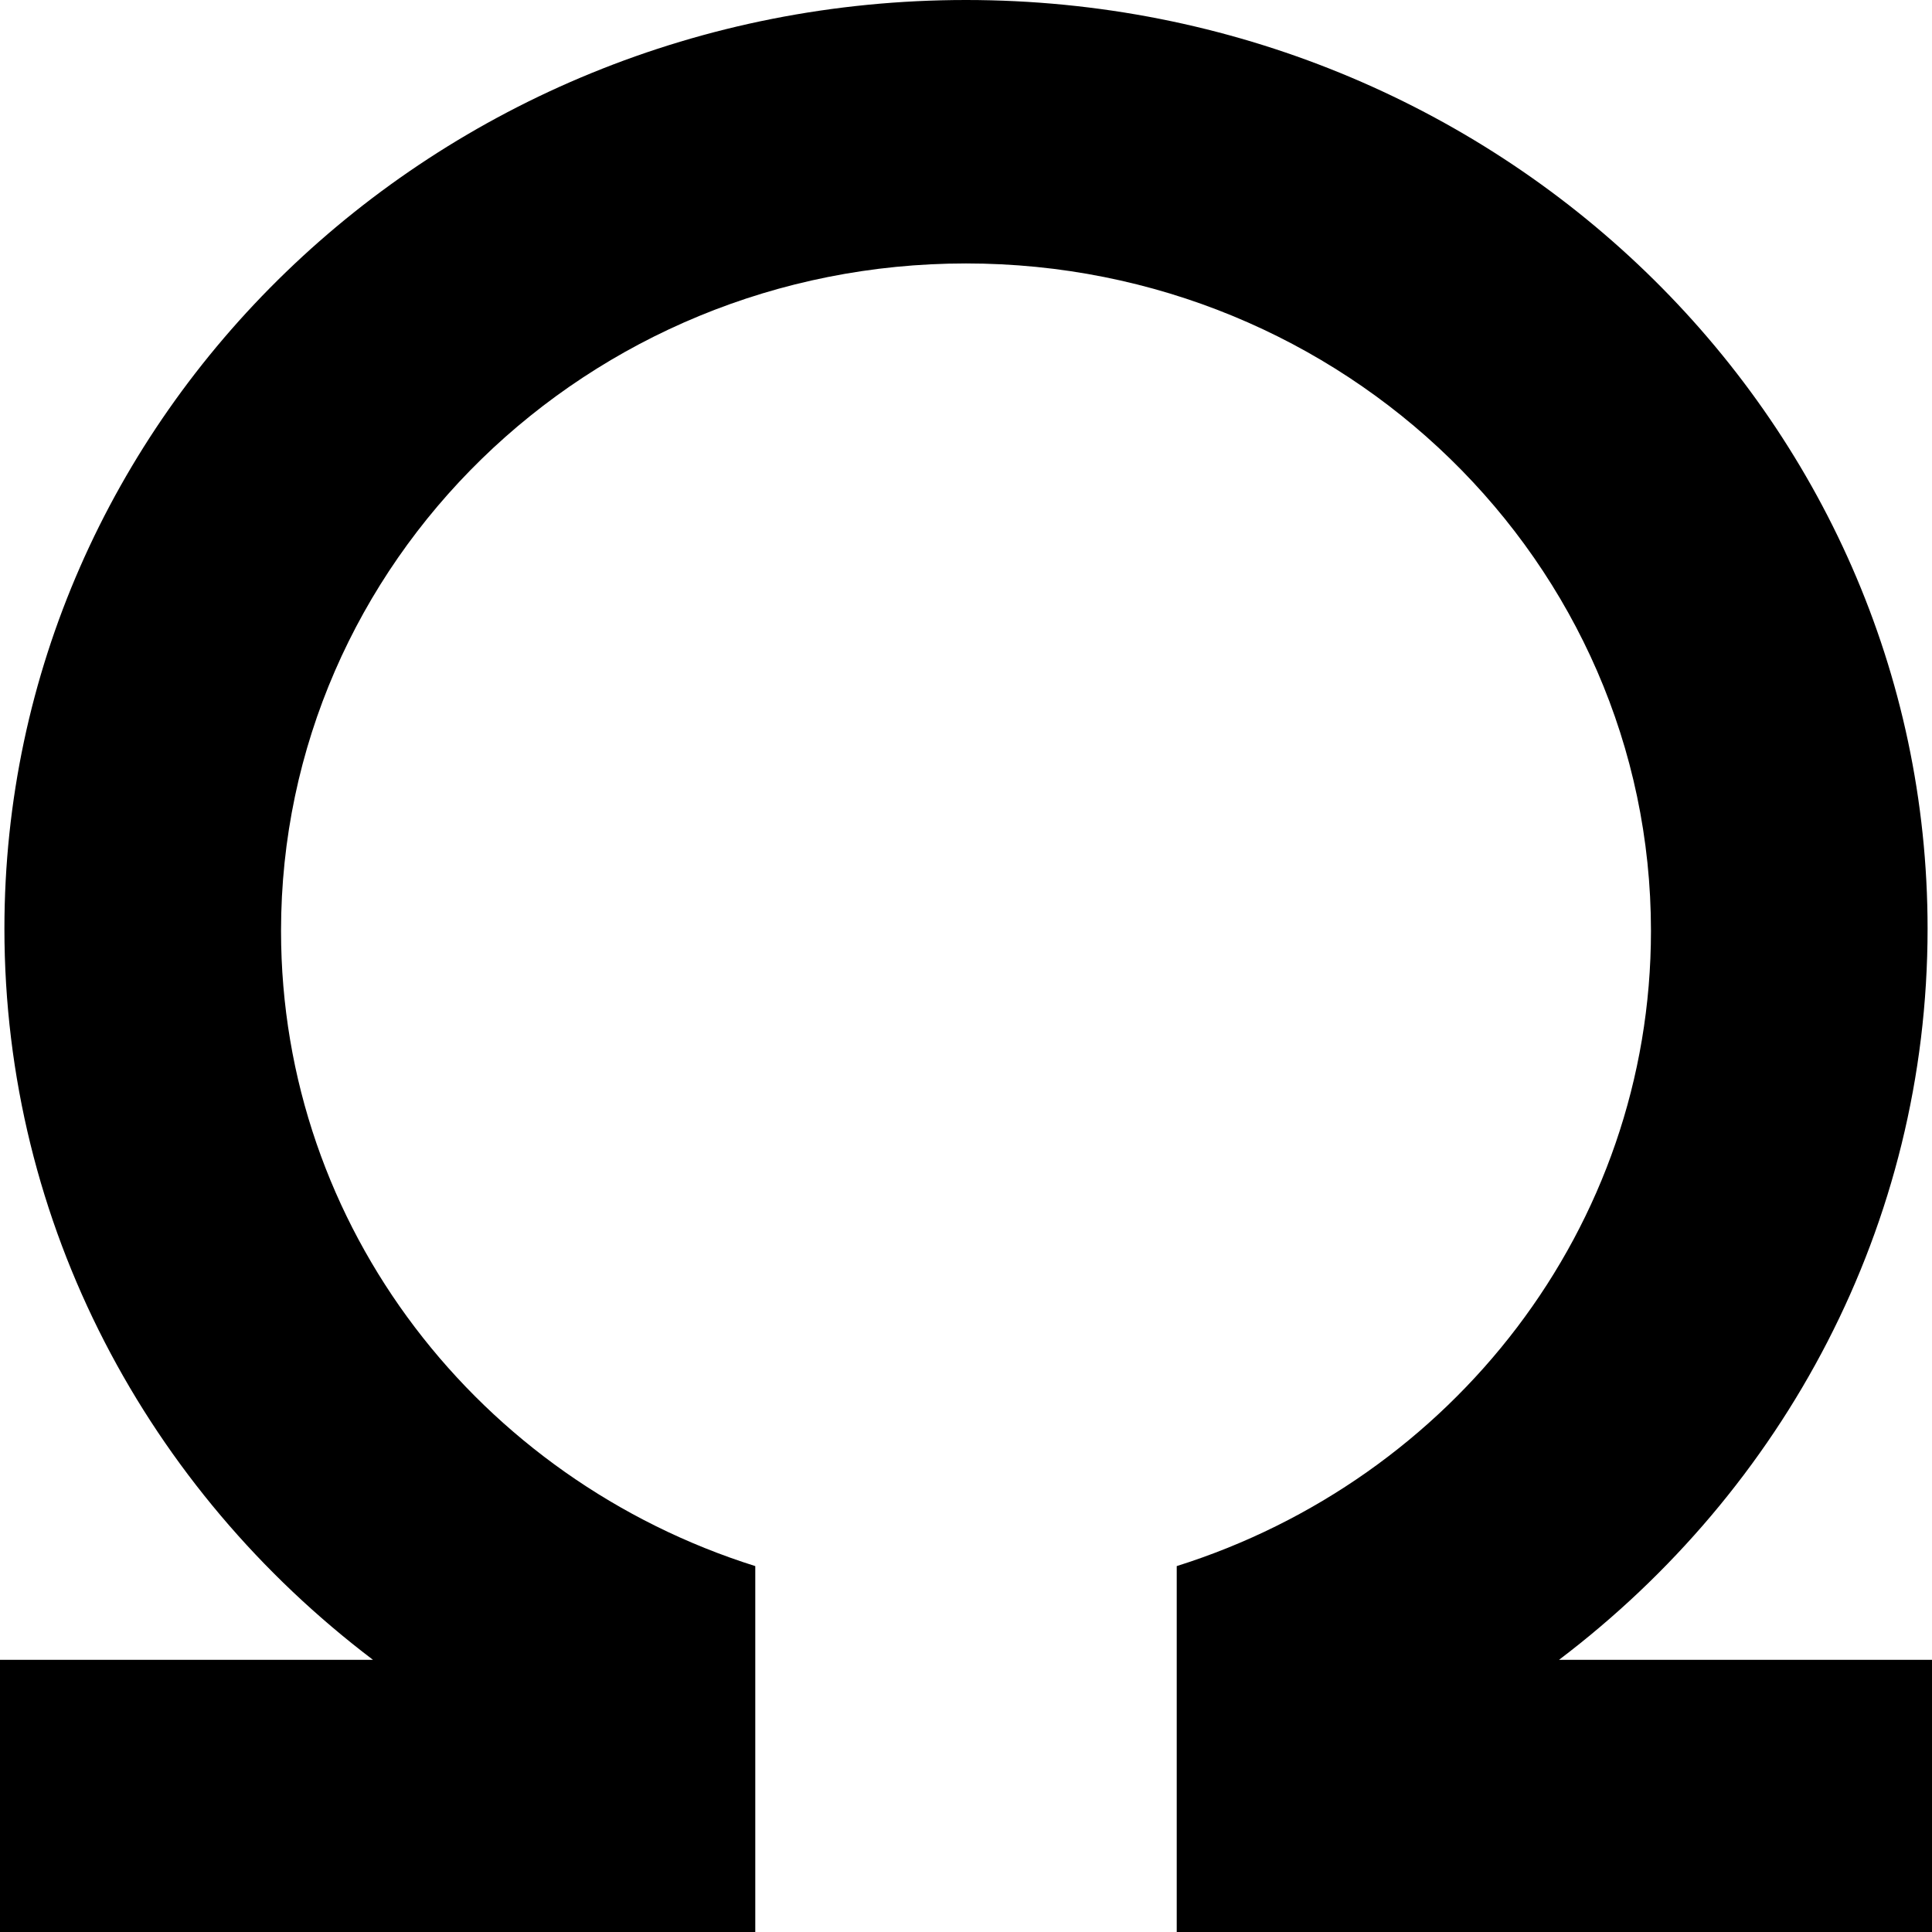
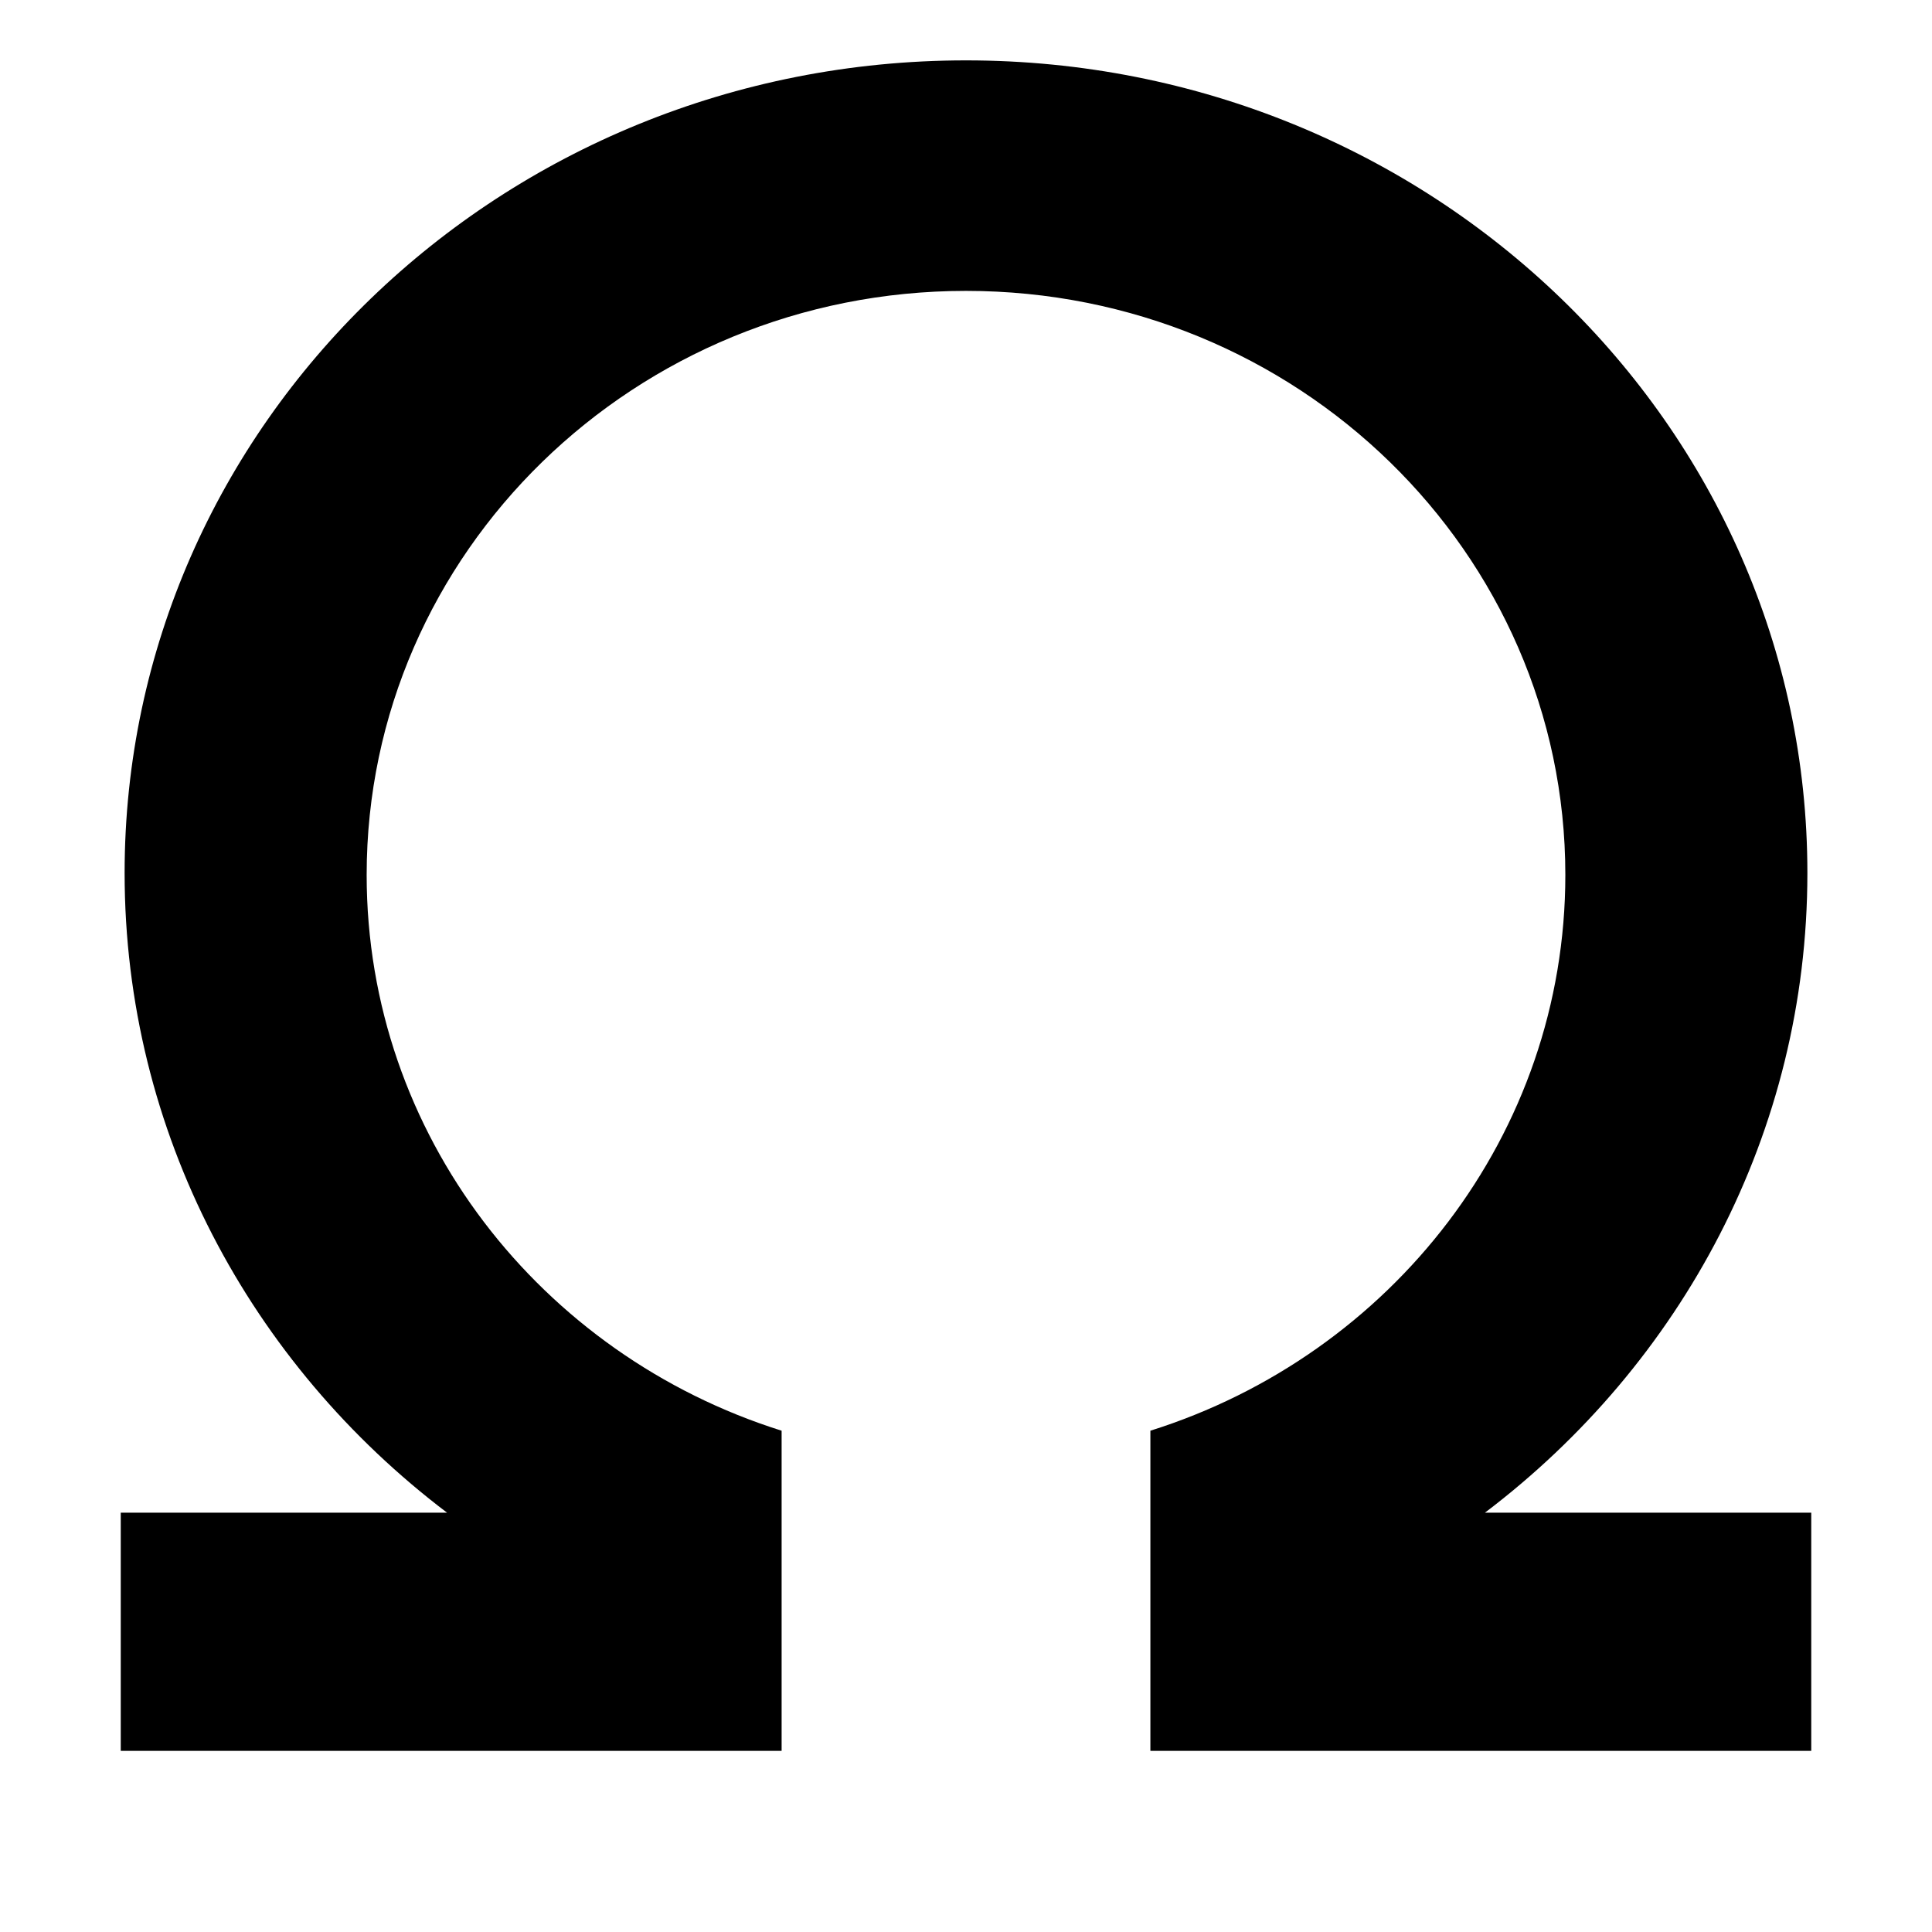
- <svg xmlns="http://www.w3.org/2000/svg" width="28" height="28" viewBox="0 0 28 28" fill="none">
-   <path fill-rule="evenodd" clip-rule="evenodd" d="M10.946 28V27.936V26.594V22.697C6.957 21.442 4.073 17.795 4.073 13.491C4.073 8.149 8.518 3.818 14 3.818C19.482 3.818 23.927 8.149 23.927 13.491C23.927 17.795 21.043 21.442 17.054 22.697V26.594V27.936V28H28V24.055H22.595C25.847 21.591 27.936 17.76 27.936 13.459C27.936 6.026 21.697 0 14 0C6.303 0 0.064 6.026 0.064 13.459C0.064 17.76 2.153 21.591 5.405 24.055H0V28H10.946Z" fill="currentColor" />
+ <svg xmlns="http://www.w3.org/2000/svg" width="32" height="32" viewBox="0 0 32 32" fill="none">
+   <path fill-rule="evenodd" clip-rule="evenodd" d="M12.946 29V28.936V27.594V23.697C8.957 22.442 6.073 18.795 6.073 14.491C6.073 9.149 10.518 4.818 16 4.818C21.482 4.818 25.927 9.149 25.927 14.491C25.927 18.795 23.043 22.442 19.054 23.697V27.594V28.936V29H30V25.055H24.595C27.847 22.591 29.936 18.76 29.936 14.459C29.936 7.026 23.697 1 16 1C8.303 1 2.064 7.026 2.064 14.459C2.064 18.76 4.153 22.591 7.405 25.055H2V29H12.946Z" fill="currentColor" />
</svg>
